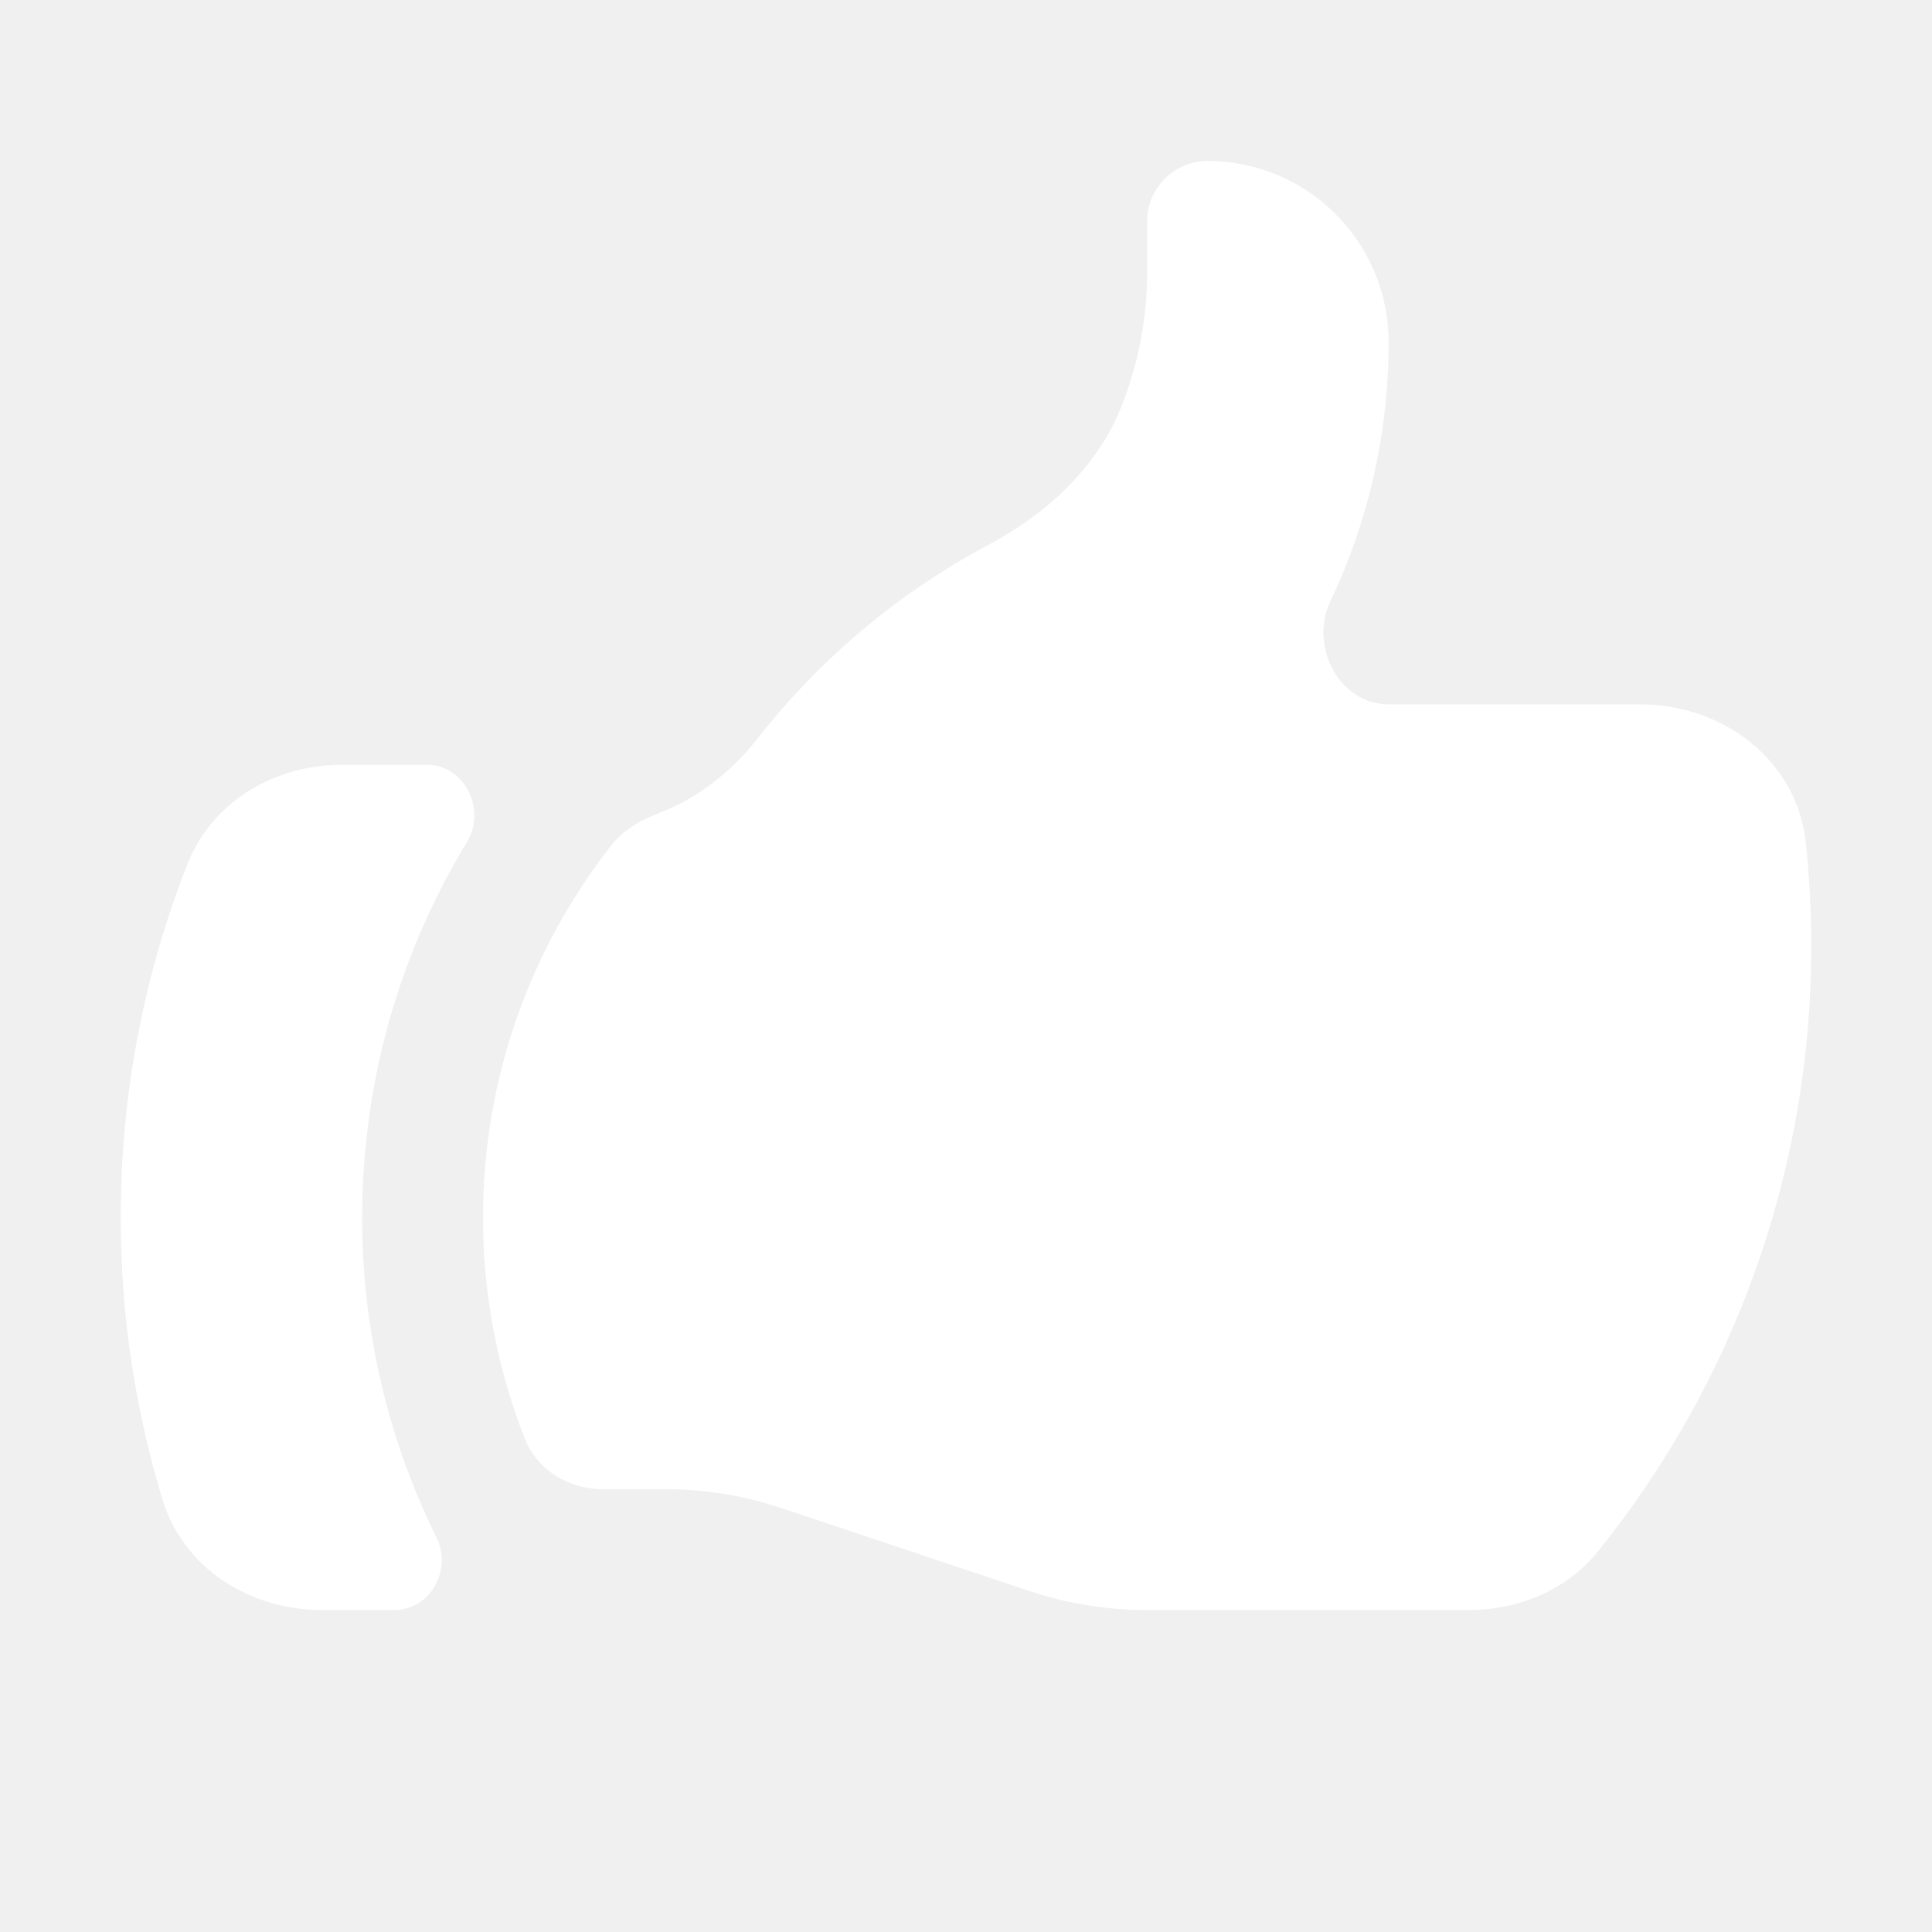
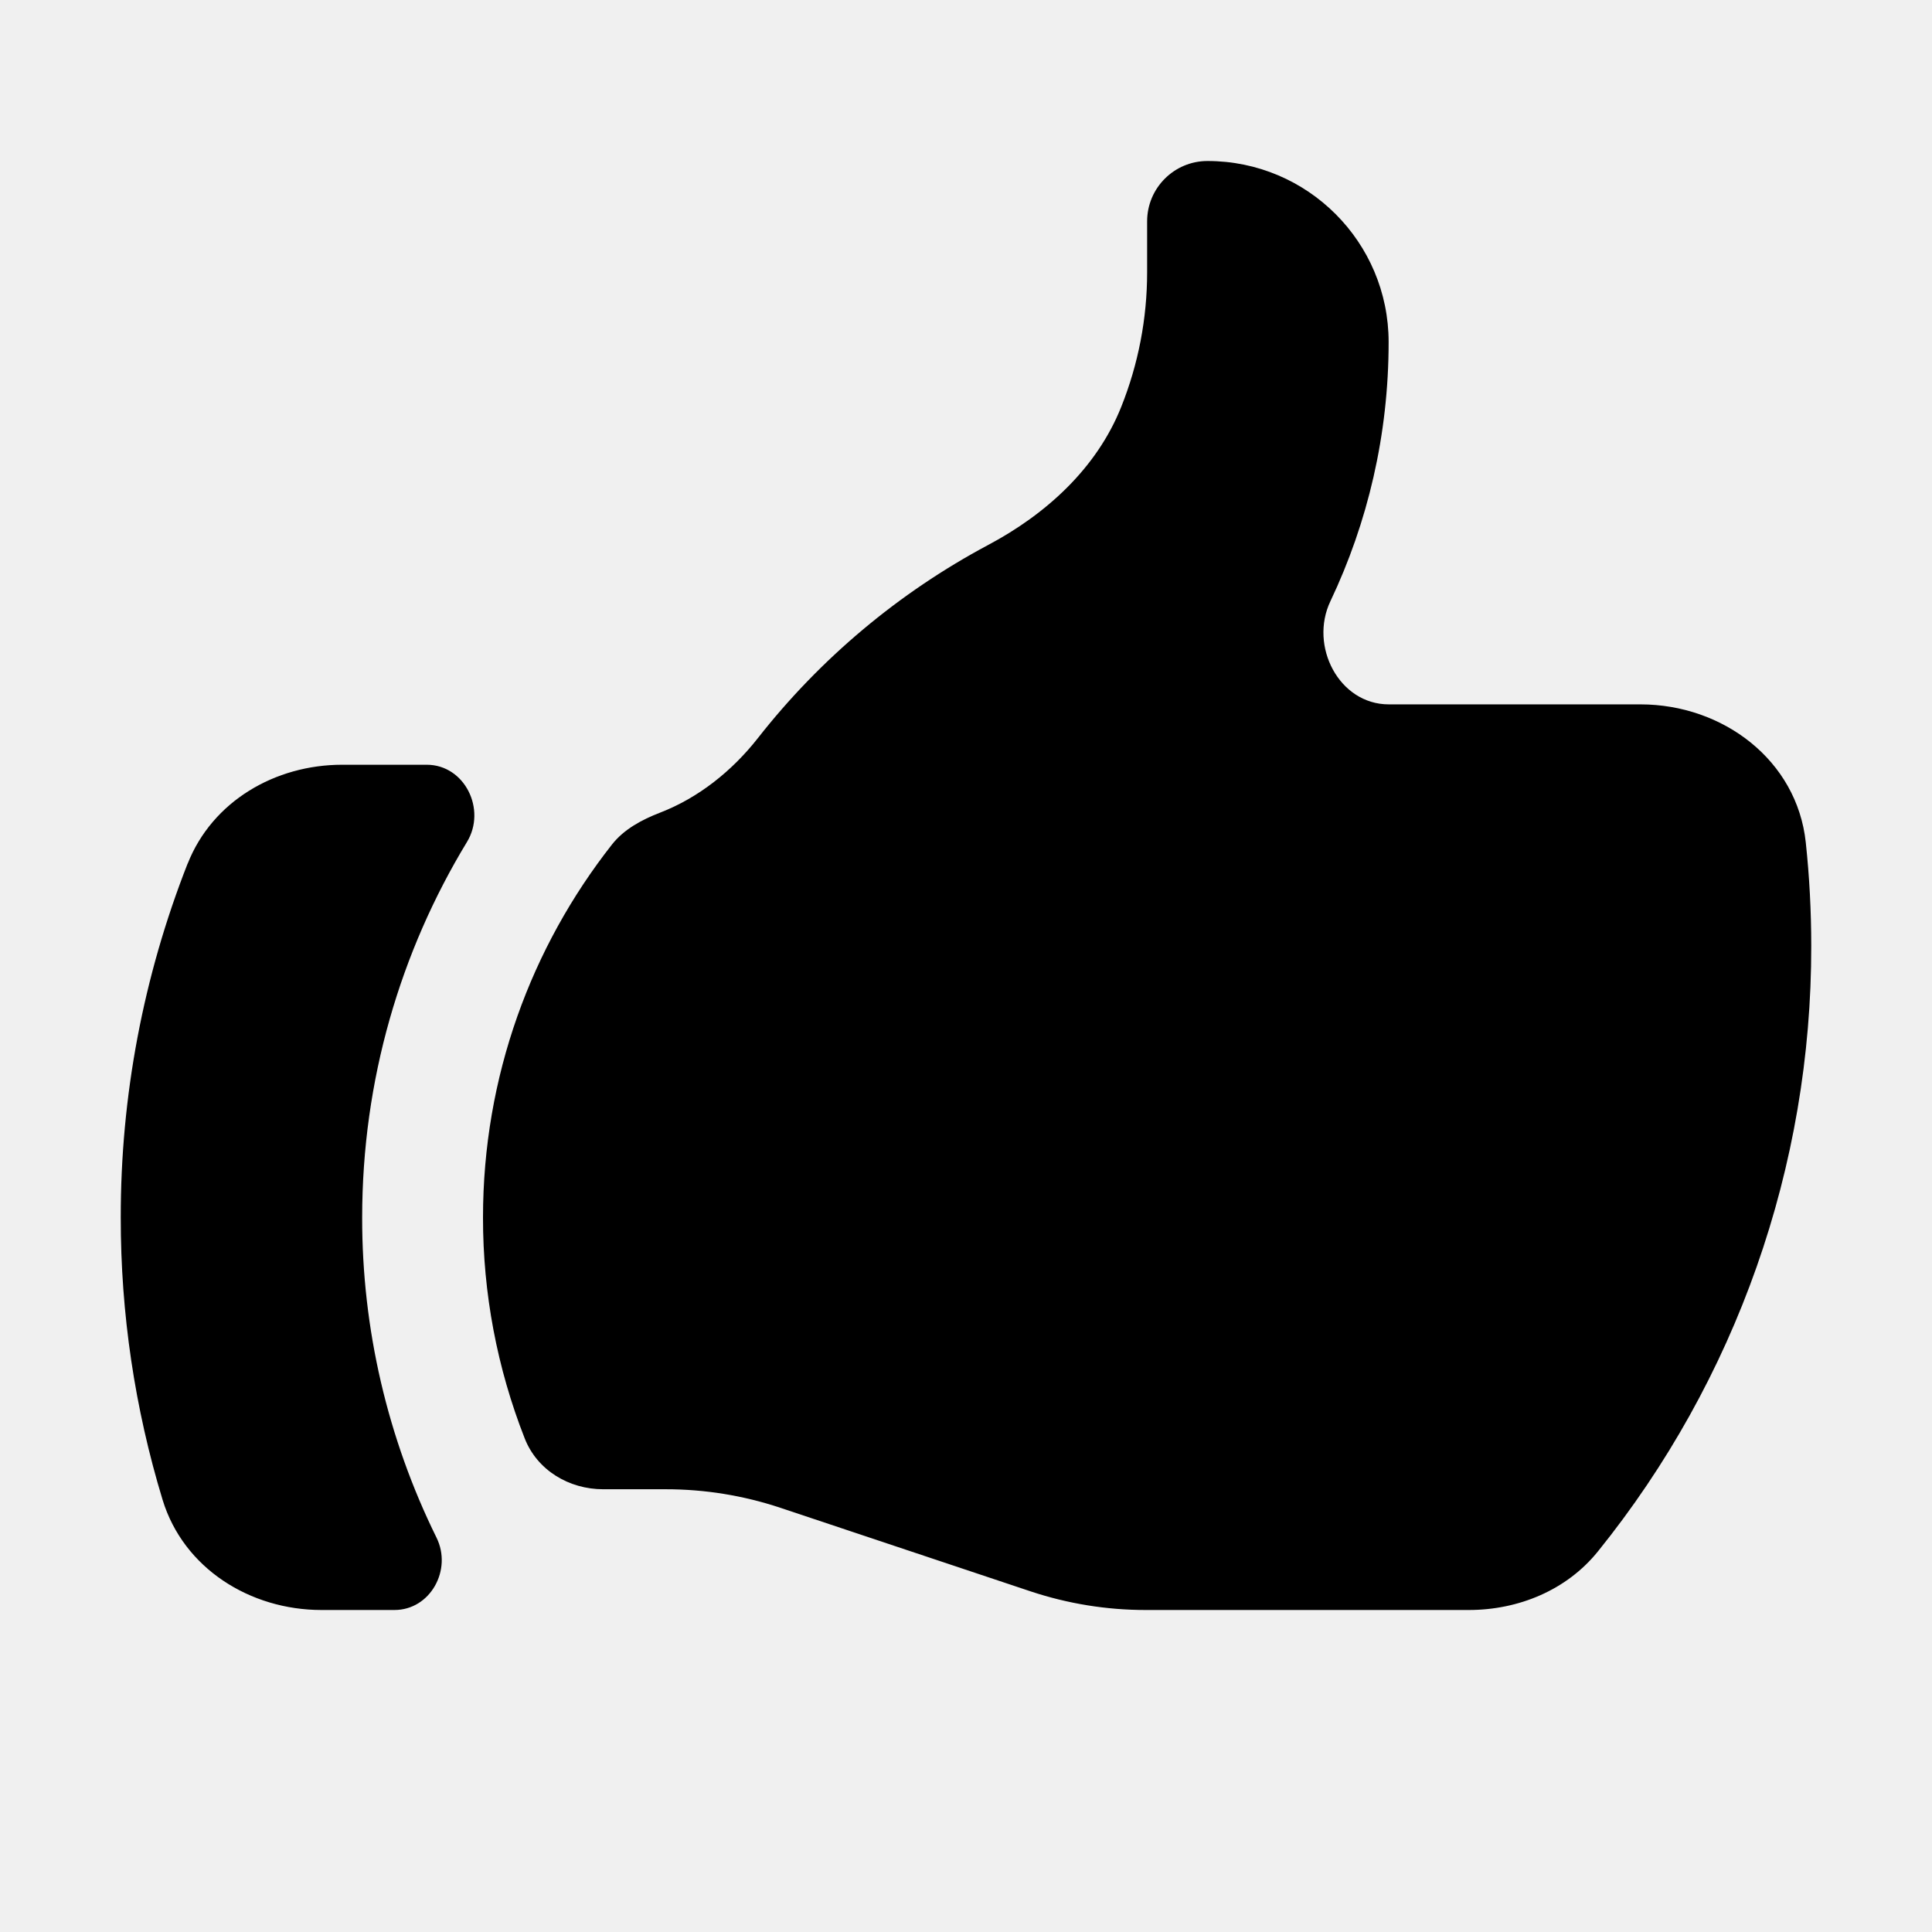
- <svg xmlns="http://www.w3.org/2000/svg" width="20px" viewBox="0 0 24 24" fill="#FFFFFF" class="w-6 h-6">
+ <svg xmlns="http://www.w3.org/2000/svg" width="20px" viewBox="0 0 24 24" fill="##155724" class="w-6 h-6">
  <path d="M7.493 18.5c-.425 0-.82-.236-.975-.632A7.48 7.48 0 0 1 6 15.125c0-1.75.599-3.358 1.602-4.634.151-.192.373-.309.6-.397.473-.183.89-.514 1.212-.924a9.042 9.042 0 0 1 2.861-2.4c.723-.384 1.35-.956 1.653-1.715a4.498 4.498 0 0 0 .322-1.672V2.75A.75.75 0 0 1 15 2a2.25 2.25 0 0 1 2.25 2.25c0 1.152-.26 2.243-.723 3.218-.266.558.107 1.282.725 1.282h3.126c1.026 0 1.945.694 2.054 1.715.045.422.068.85.068 1.285a11.95 11.95 0 0 1-2.649 7.521c-.388.482-.987.729-1.605.729H14.23c-.483 0-.964-.078-1.423-.23l-3.114-1.04a4.501 4.501 0 0 0-1.423-.23h-.777ZM2.331 10.727a11.969 11.969 0 0 0-.831 4.398 12 12 0 0 0 .52 3.507C2.28 19.482 3.105 20 3.994 20H4.9c.445 0 .72-.498.523-.898a8.963 8.963 0 0 1-.924-3.977c0-1.708.476-3.305 1.302-4.666.245-.403-.028-.959-.5-.959H4.25c-.832 0-1.612.453-1.918 1.227Z" />
</svg>
